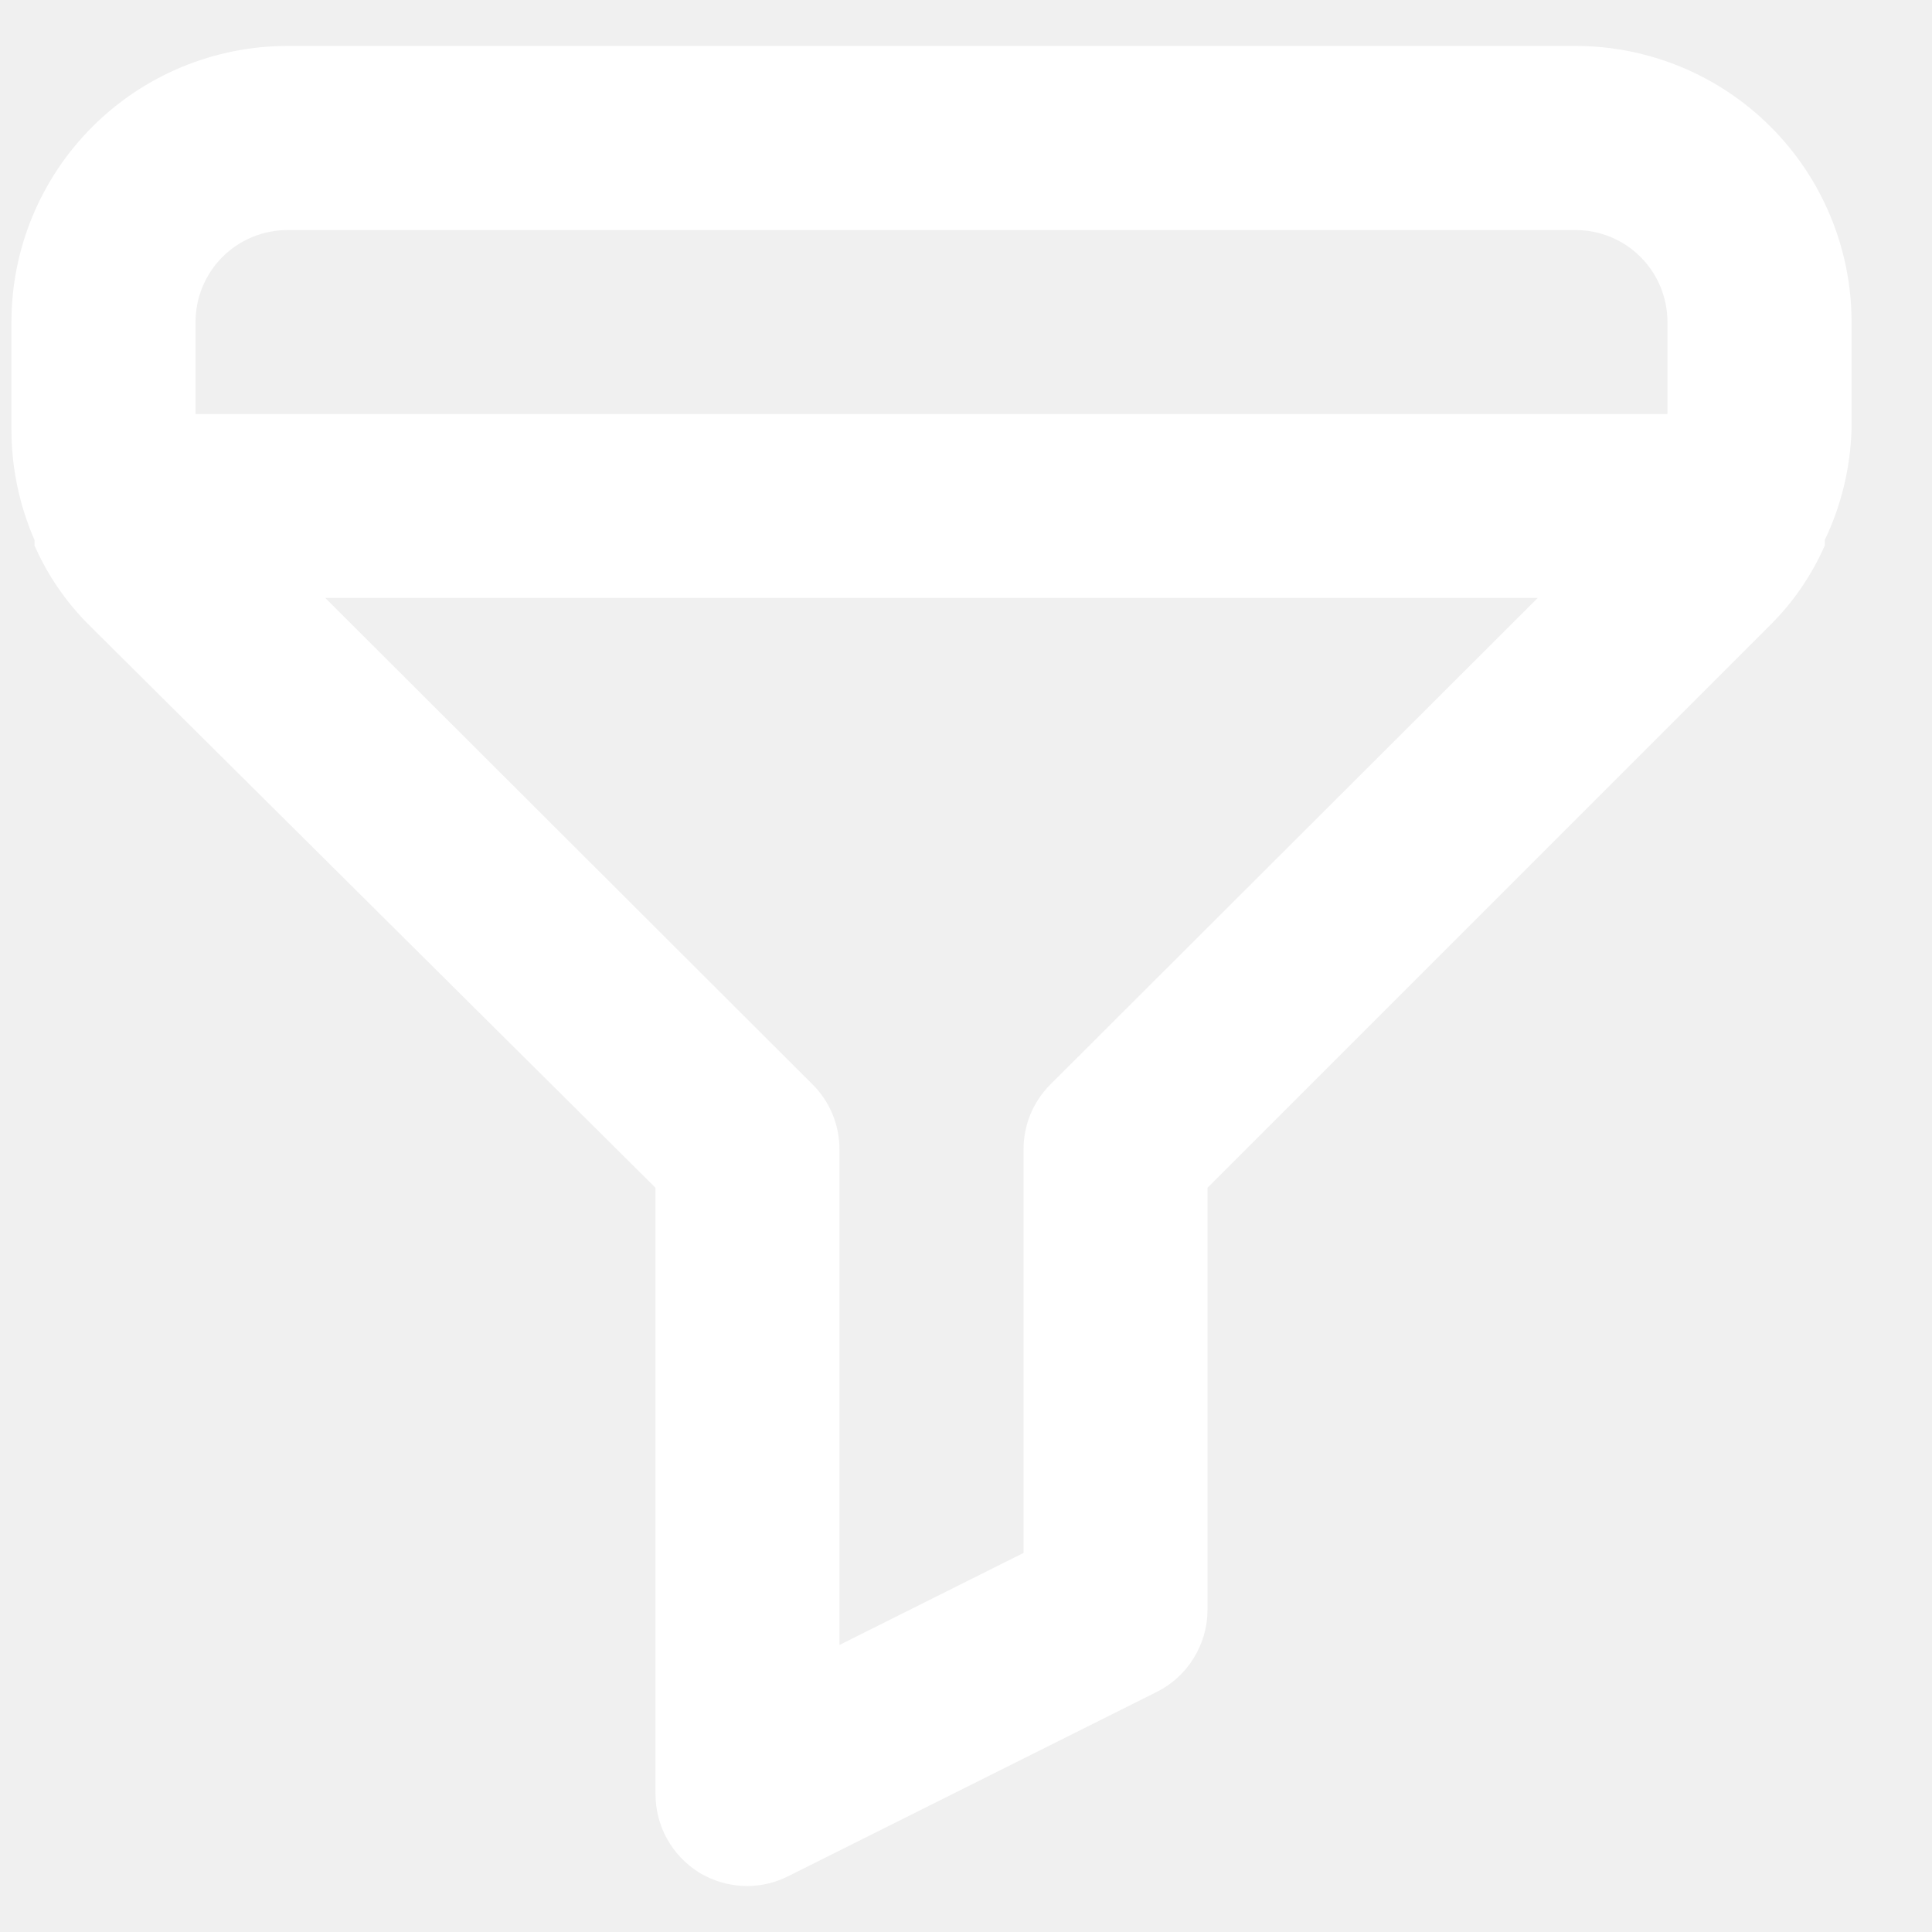
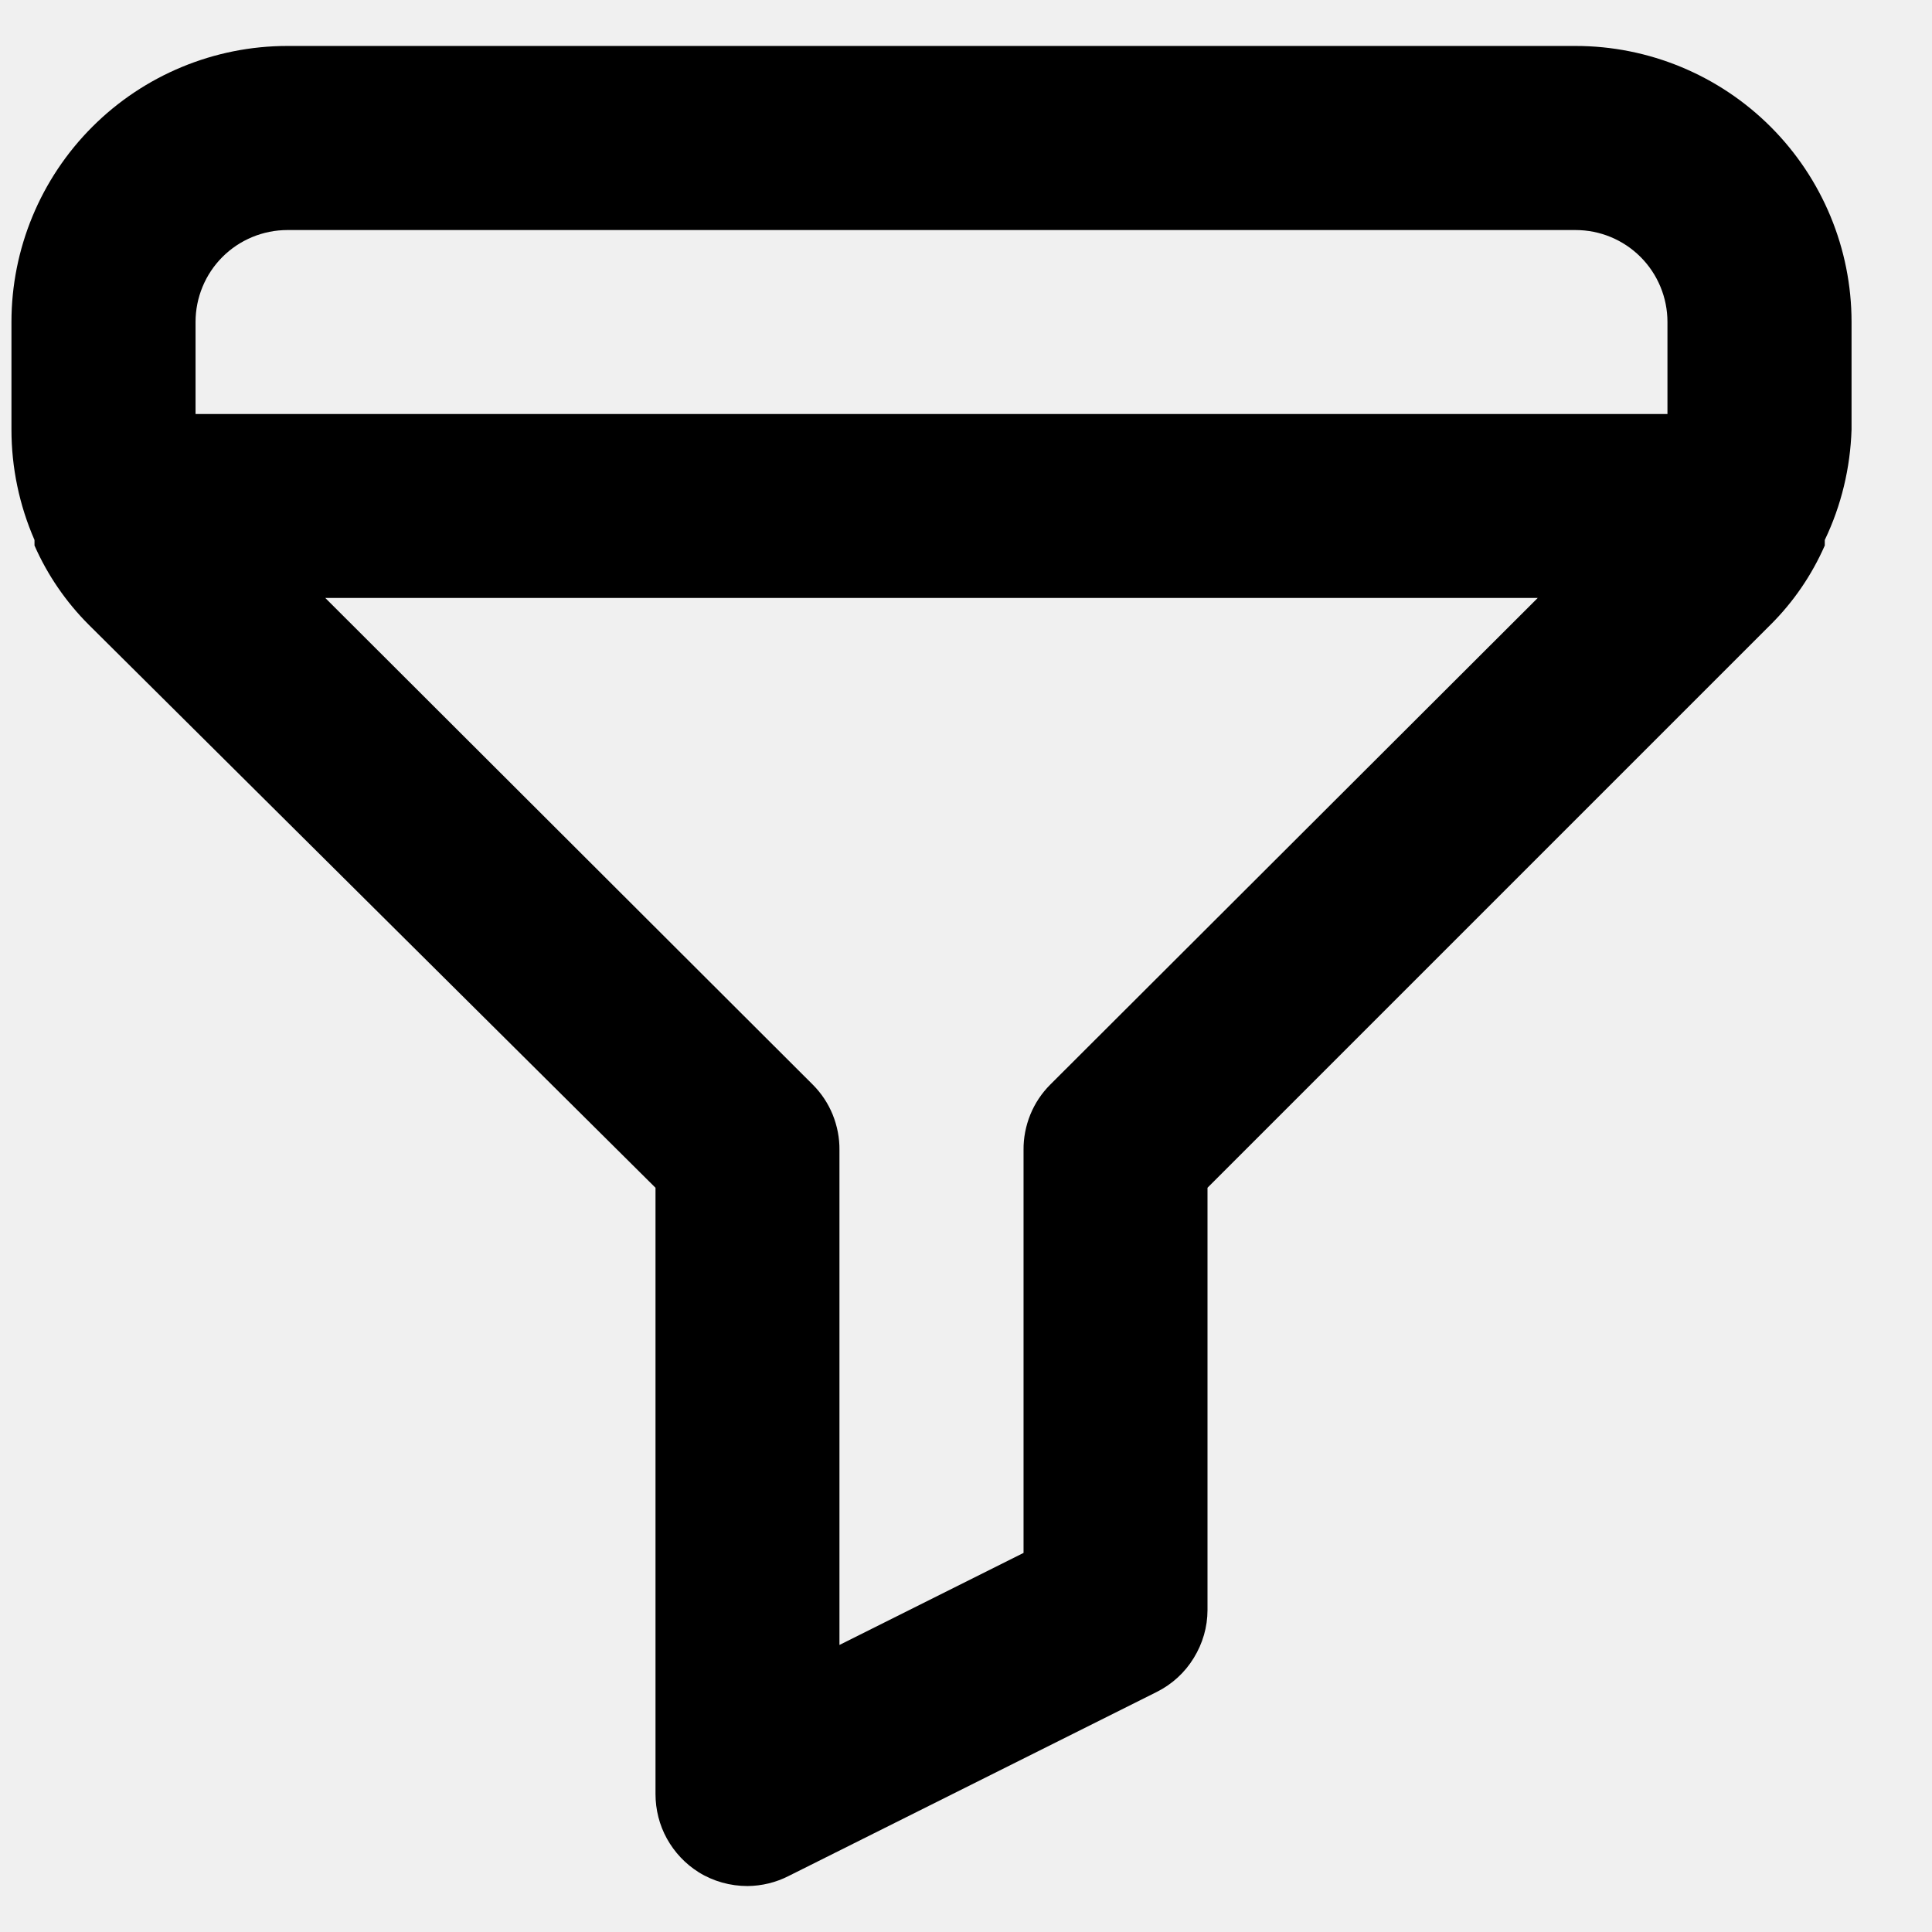
<svg xmlns="http://www.w3.org/2000/svg" width="14" height="14" viewBox="0 0 14 14" fill="none">
-   <path d="M11.417 0.333H2.083C1.553 0.333 1.044 0.544 0.669 0.919C0.294 1.294 0.083 1.803 0.083 2.333V3.113C0.083 3.389 0.14 3.661 0.25 3.913V3.953C0.344 4.167 0.478 4.362 0.643 4.527L4.75 8.607V13C4.75 13.113 4.778 13.225 4.833 13.324C4.888 13.423 4.967 13.507 5.063 13.567C5.169 13.633 5.292 13.667 5.417 13.667C5.521 13.666 5.624 13.641 5.717 13.593L8.383 12.26C8.493 12.205 8.586 12.12 8.65 12.015C8.715 11.91 8.75 11.79 8.75 11.667V8.607L12.83 4.527C12.996 4.362 13.129 4.167 13.223 3.953V3.913C13.343 3.663 13.408 3.391 13.417 3.113V2.333C13.417 1.803 13.206 1.294 12.831 0.919C12.456 0.544 11.947 0.333 11.417 0.333ZM7.61 7.86C7.548 7.922 7.499 7.996 7.466 8.077C7.433 8.159 7.416 8.246 7.417 8.333V11.253L6.083 11.92V8.333C6.084 8.246 6.067 8.159 6.034 8.077C6.001 7.996 5.952 7.922 5.89 7.86L2.357 4.333H11.143L7.61 7.86ZM12.083 3H1.417V2.333C1.417 2.157 1.487 1.987 1.612 1.862C1.737 1.737 1.907 1.667 2.083 1.667H11.417C11.594 1.667 11.763 1.737 11.888 1.862C12.013 1.987 12.083 2.157 12.083 2.333V3Z" fill="white" />
+   <path d="M11.417 0.333H2.083C1.553 0.333 1.044 0.544 0.669 0.919C0.294 1.294 0.083 1.803 0.083 2.333V3.113C0.083 3.389 0.14 3.661 0.25 3.913V3.953C0.344 4.167 0.478 4.362 0.643 4.527L4.75 8.607V13C4.75 13.113 4.778 13.225 4.833 13.324C4.888 13.423 4.967 13.507 5.063 13.567C5.169 13.633 5.292 13.667 5.417 13.667C5.521 13.666 5.624 13.641 5.717 13.593L8.383 12.26C8.493 12.205 8.586 12.12 8.65 12.015C8.715 11.91 8.75 11.79 8.75 11.667V8.607L12.83 4.527C12.996 4.362 13.129 4.167 13.223 3.953V3.913C13.343 3.663 13.408 3.391 13.417 3.113V2.333C13.417 1.803 13.206 1.294 12.831 0.919C12.456 0.544 11.947 0.333 11.417 0.333ZM7.61 7.86C7.548 7.922 7.499 7.996 7.466 8.077C7.433 8.159 7.416 8.246 7.417 8.333V11.253L6.083 11.92V8.333C6.084 8.246 6.067 8.159 6.034 8.077C6.001 7.996 5.952 7.922 5.89 7.86L2.357 4.333H11.143L7.61 7.86ZM12.083 3H1.417V2.333C1.417 2.157 1.487 1.987 1.612 1.862C1.737 1.737 1.907 1.667 2.083 1.667H11.417C11.594 1.667 11.763 1.737 11.888 1.862C12.013 1.987 12.083 2.157 12.083 2.333V3Z" fill="currentColor" />
</svg>
